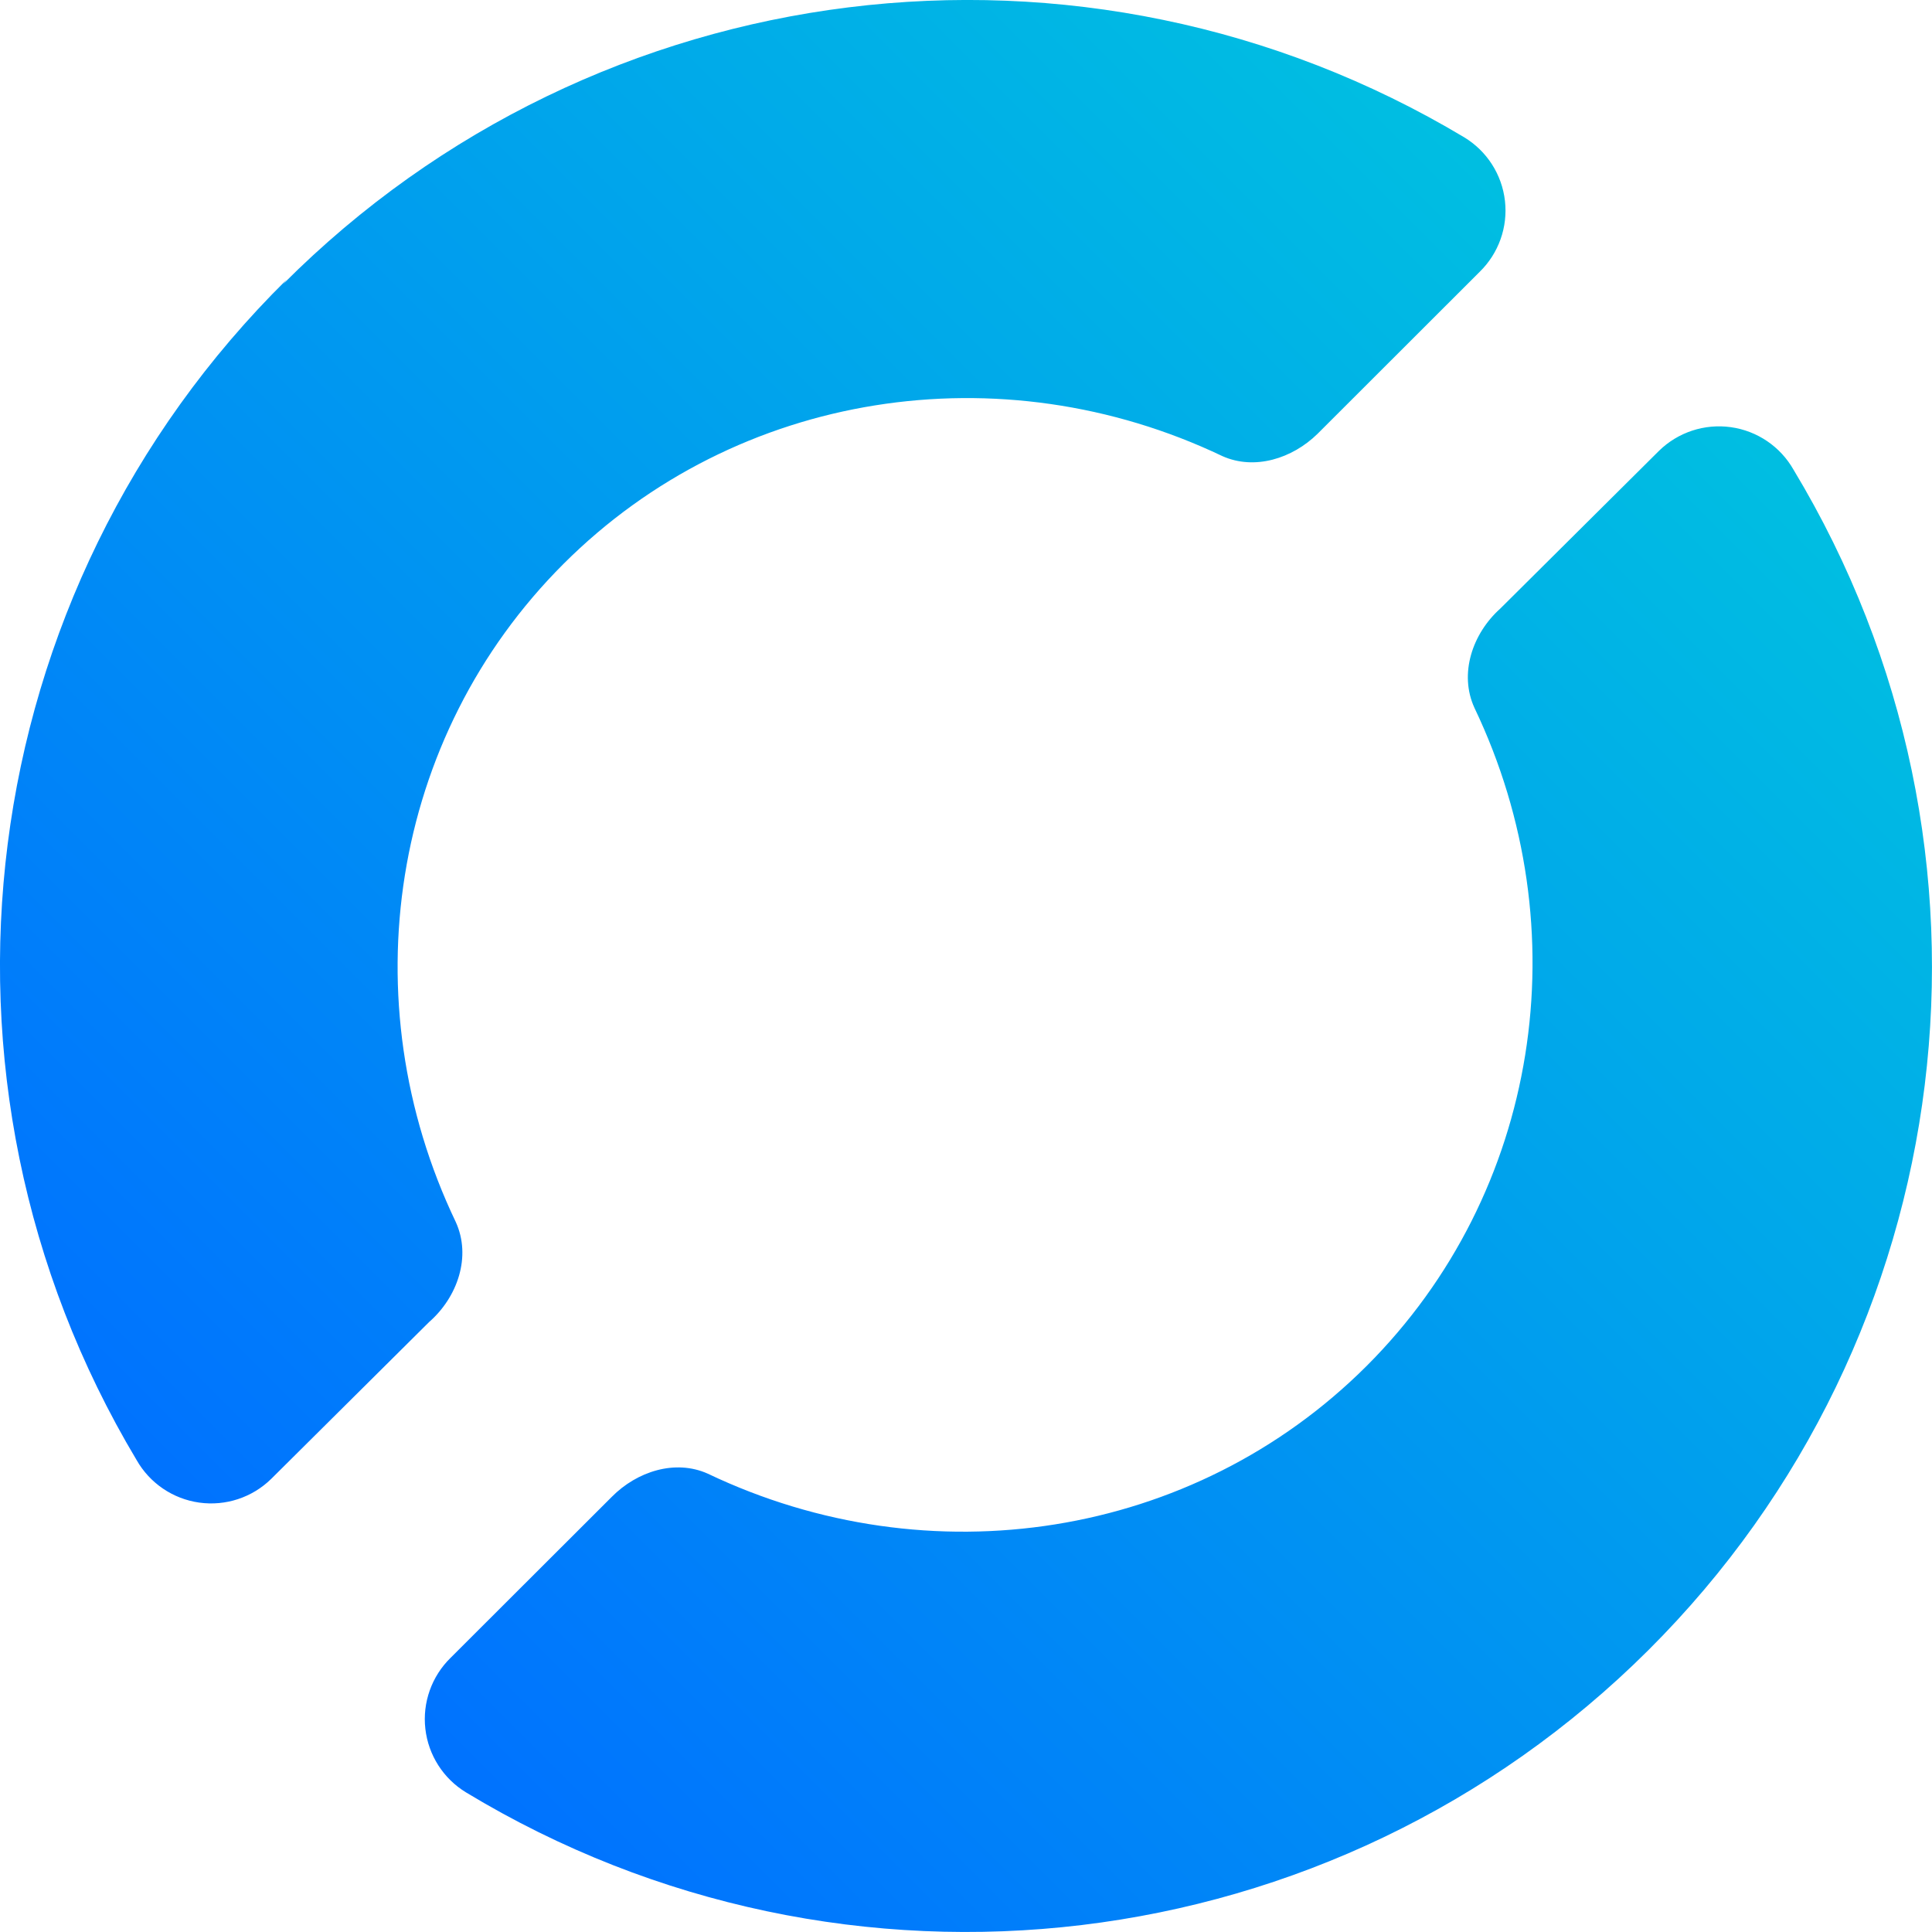
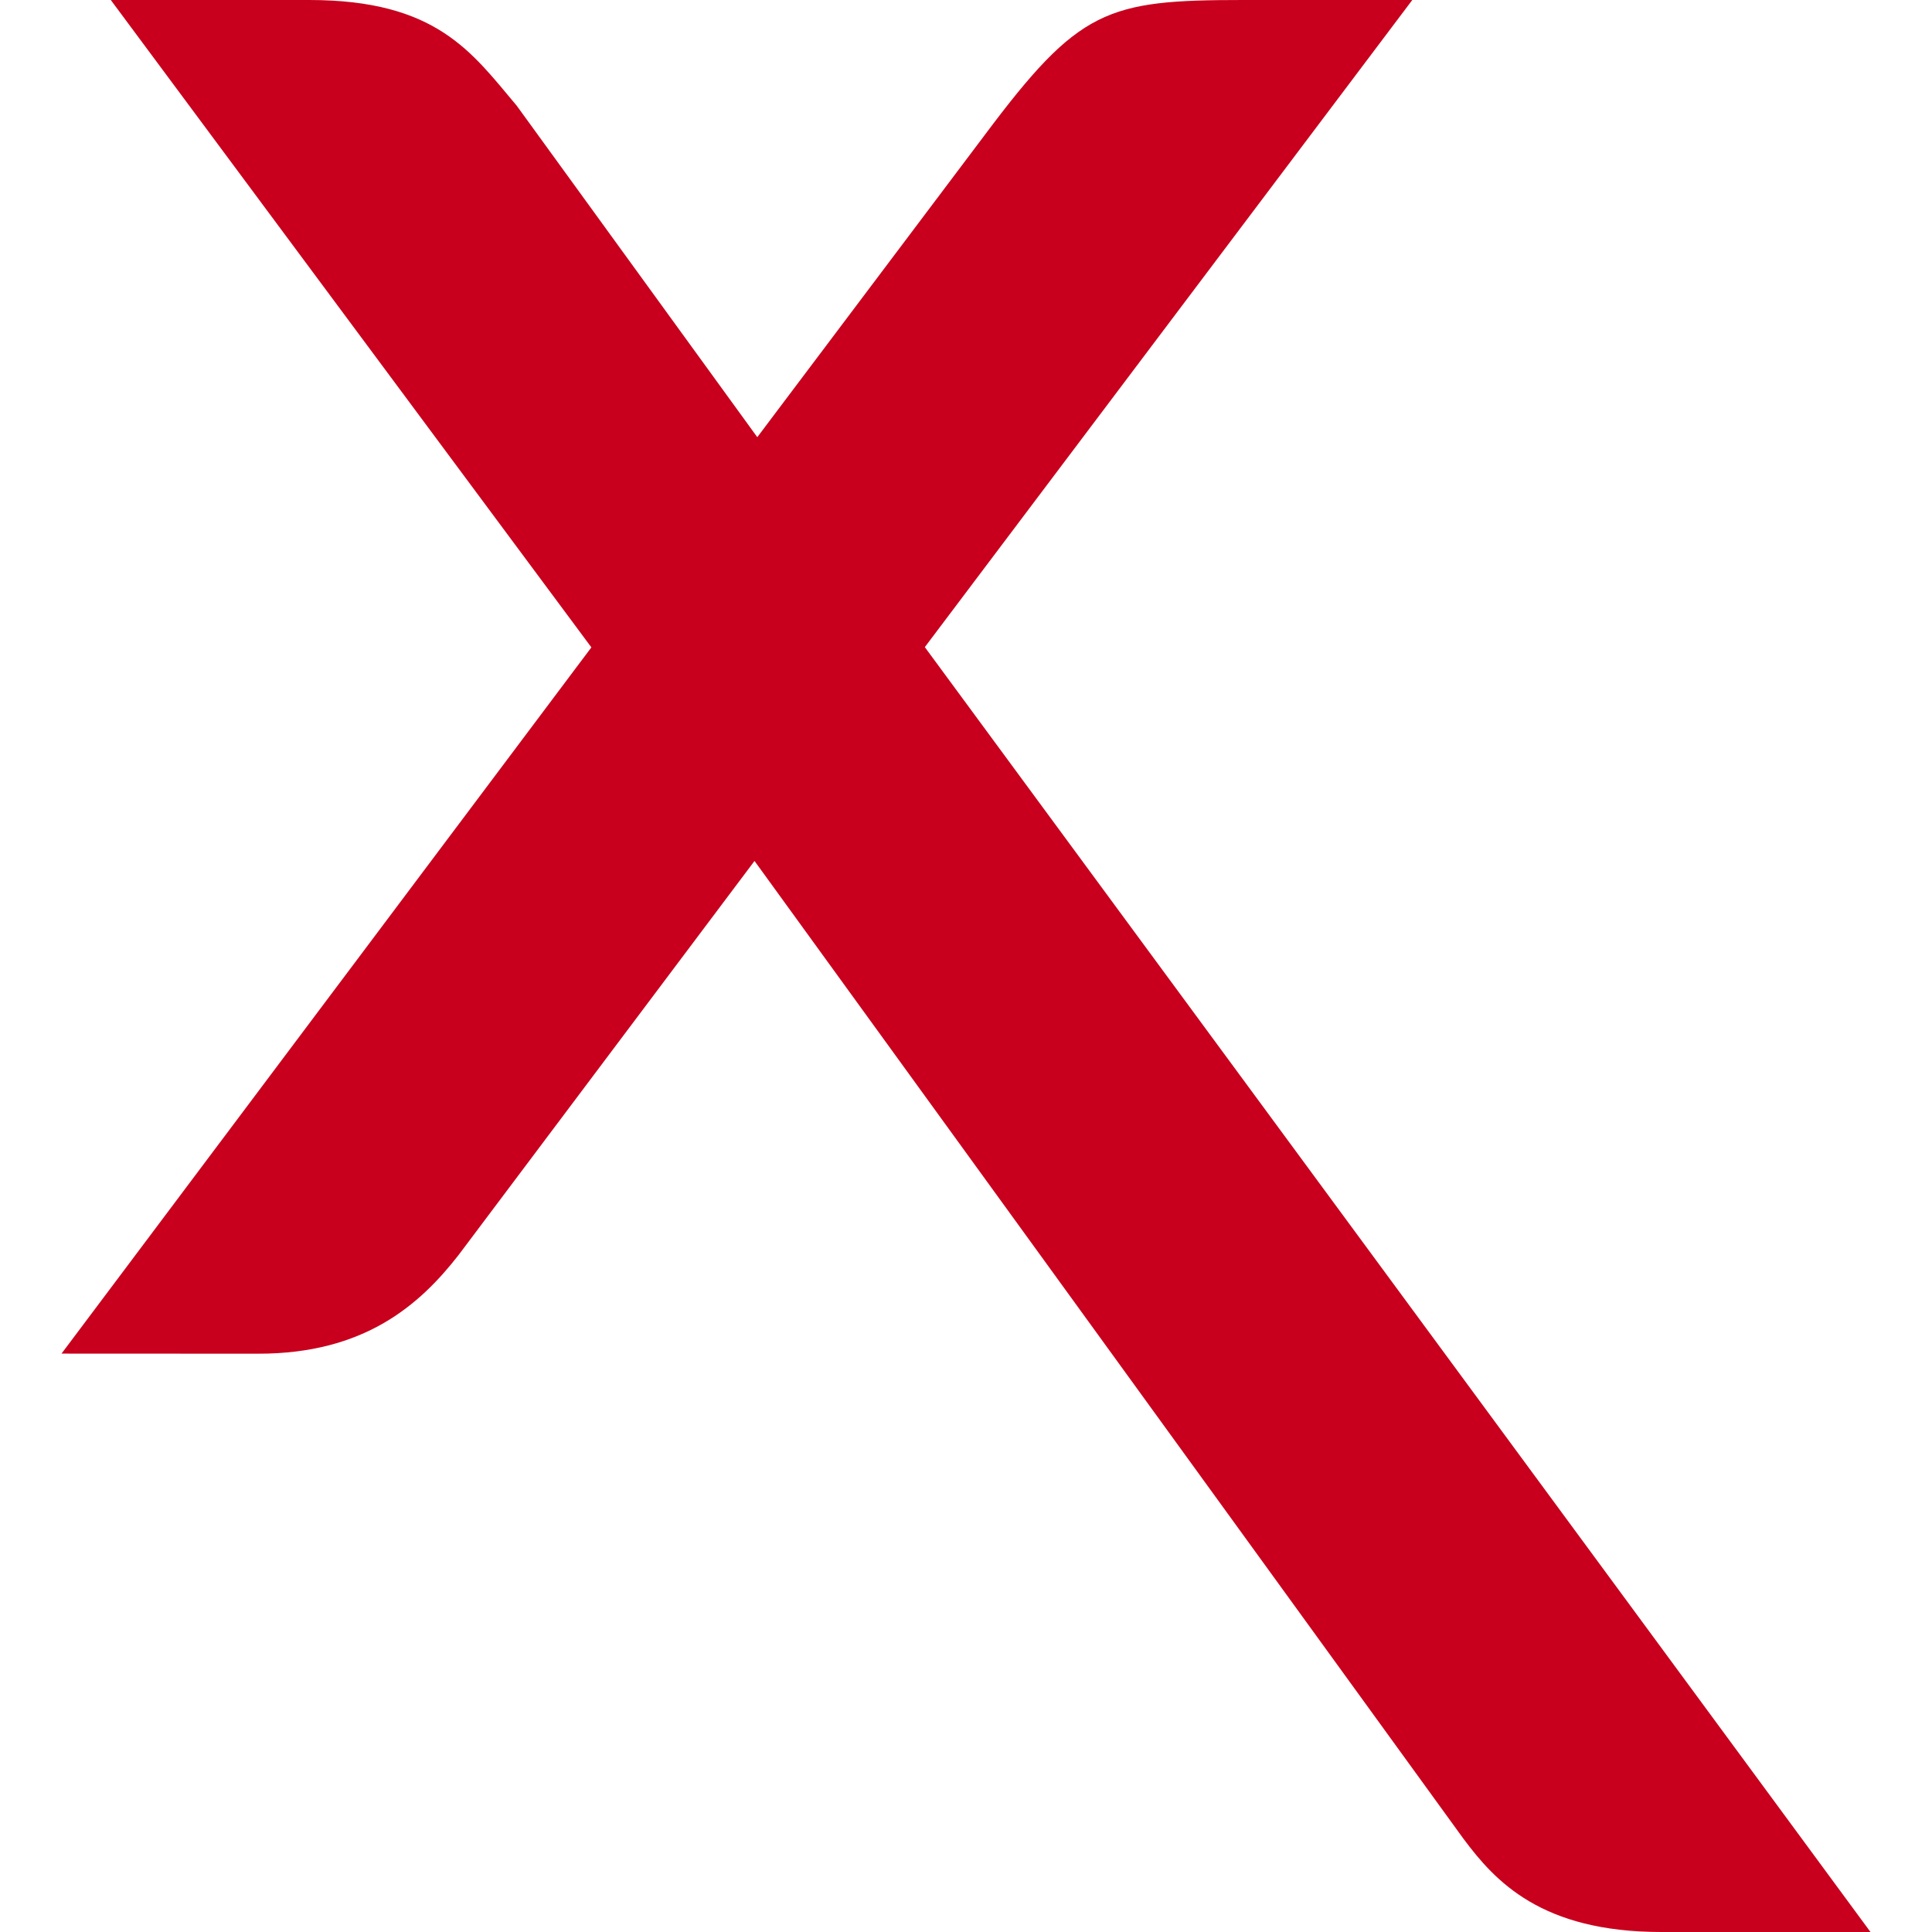
- <svg xmlns="http://www.w3.org/2000/svg" xmlns:xlink="http://www.w3.org/1999/xlink" xml:space="preserve" width="26" height="26" style="isolation:isolate" viewBox="66.993 897.484 26 26">
-   <defs>
-     <linearGradient xlink:href="#a" id="b" x1=".148" x2=".845" y1=".851" y2=".154" gradientTransform="matrix(26.00048 0 0 25.99935 66.993 897.485)" gradientUnits="userSpaceOnUse" />
-   </defs>
-   <linearGradient id="a" x1=".148" x2=".845" y1=".851" y2=".154" gradientTransform="matrix(26.301 0 0 26.331 90.674 911.757)" gradientUnits="userSpaceOnUse">
-     <stop offset="0" stop-color="#004ba6" style="stop-color:#0071ff;stop-opacity:1" />
-     <stop offset="1" stop-color="#00bfe1" style="stop-color:#00bfe1;stop-opacity:1" />
-   </linearGradient>
-   <path fill="url(#a)" d="m89.318 903.552-2.135 2.122c-.376.337-.558.879-.347 1.337 1.422 2.976.882 6.524-1.452 8.856-2.335 2.331-5.887 2.87-8.866 1.449-.439-.197-.954-.03-1.292.312l-2.17 2.167a1.154 1.154 0 0 0 .208 1.81 13.005 13.005 0 0 0 15.91-1.912 12.97 12.97 0 0 0 1.956-15.887 1.154 1.154 0 0 0-1.812-.254zm-18.467-2.305a12.969 12.969 0 0 0-2.02 15.885 1.154 1.154 0 0 0 1.812.254l2.124-2.11c.385-.336.572-.884.359-1.348-1.423-2.976-.884-6.524 1.451-8.856 2.334-2.332 5.887-2.871 8.866-1.45.434.194.942.033 1.281-.3l2.182-2.18a1.152 1.152 0 0 0-.208-1.81 13.009 13.009 0 0 0-15.893 1.973z" style="fill:url(#b);stroke-width:.988" />
+ <svg xmlns="http://www.w3.org/2000/svg" width="64" height="64">
+   <path d="M2.038 44.84L19.59 21.445 3.67 0h6.574c4.222 0 5.384 1.734 6.878 3.508l7.964 10.974 7.526-9.998C35.744.292 36.655 0 41.172 0h5.612L30.636 21.437 61.962 64h-6.93c-3.982 0-5.506-1.686-6.554-3.09l-23.484-32.39-9.8 13.05c-1.3 1.67-3.133 3.273-6.634 3.273z" fill="#c8001d" />
</svg>
